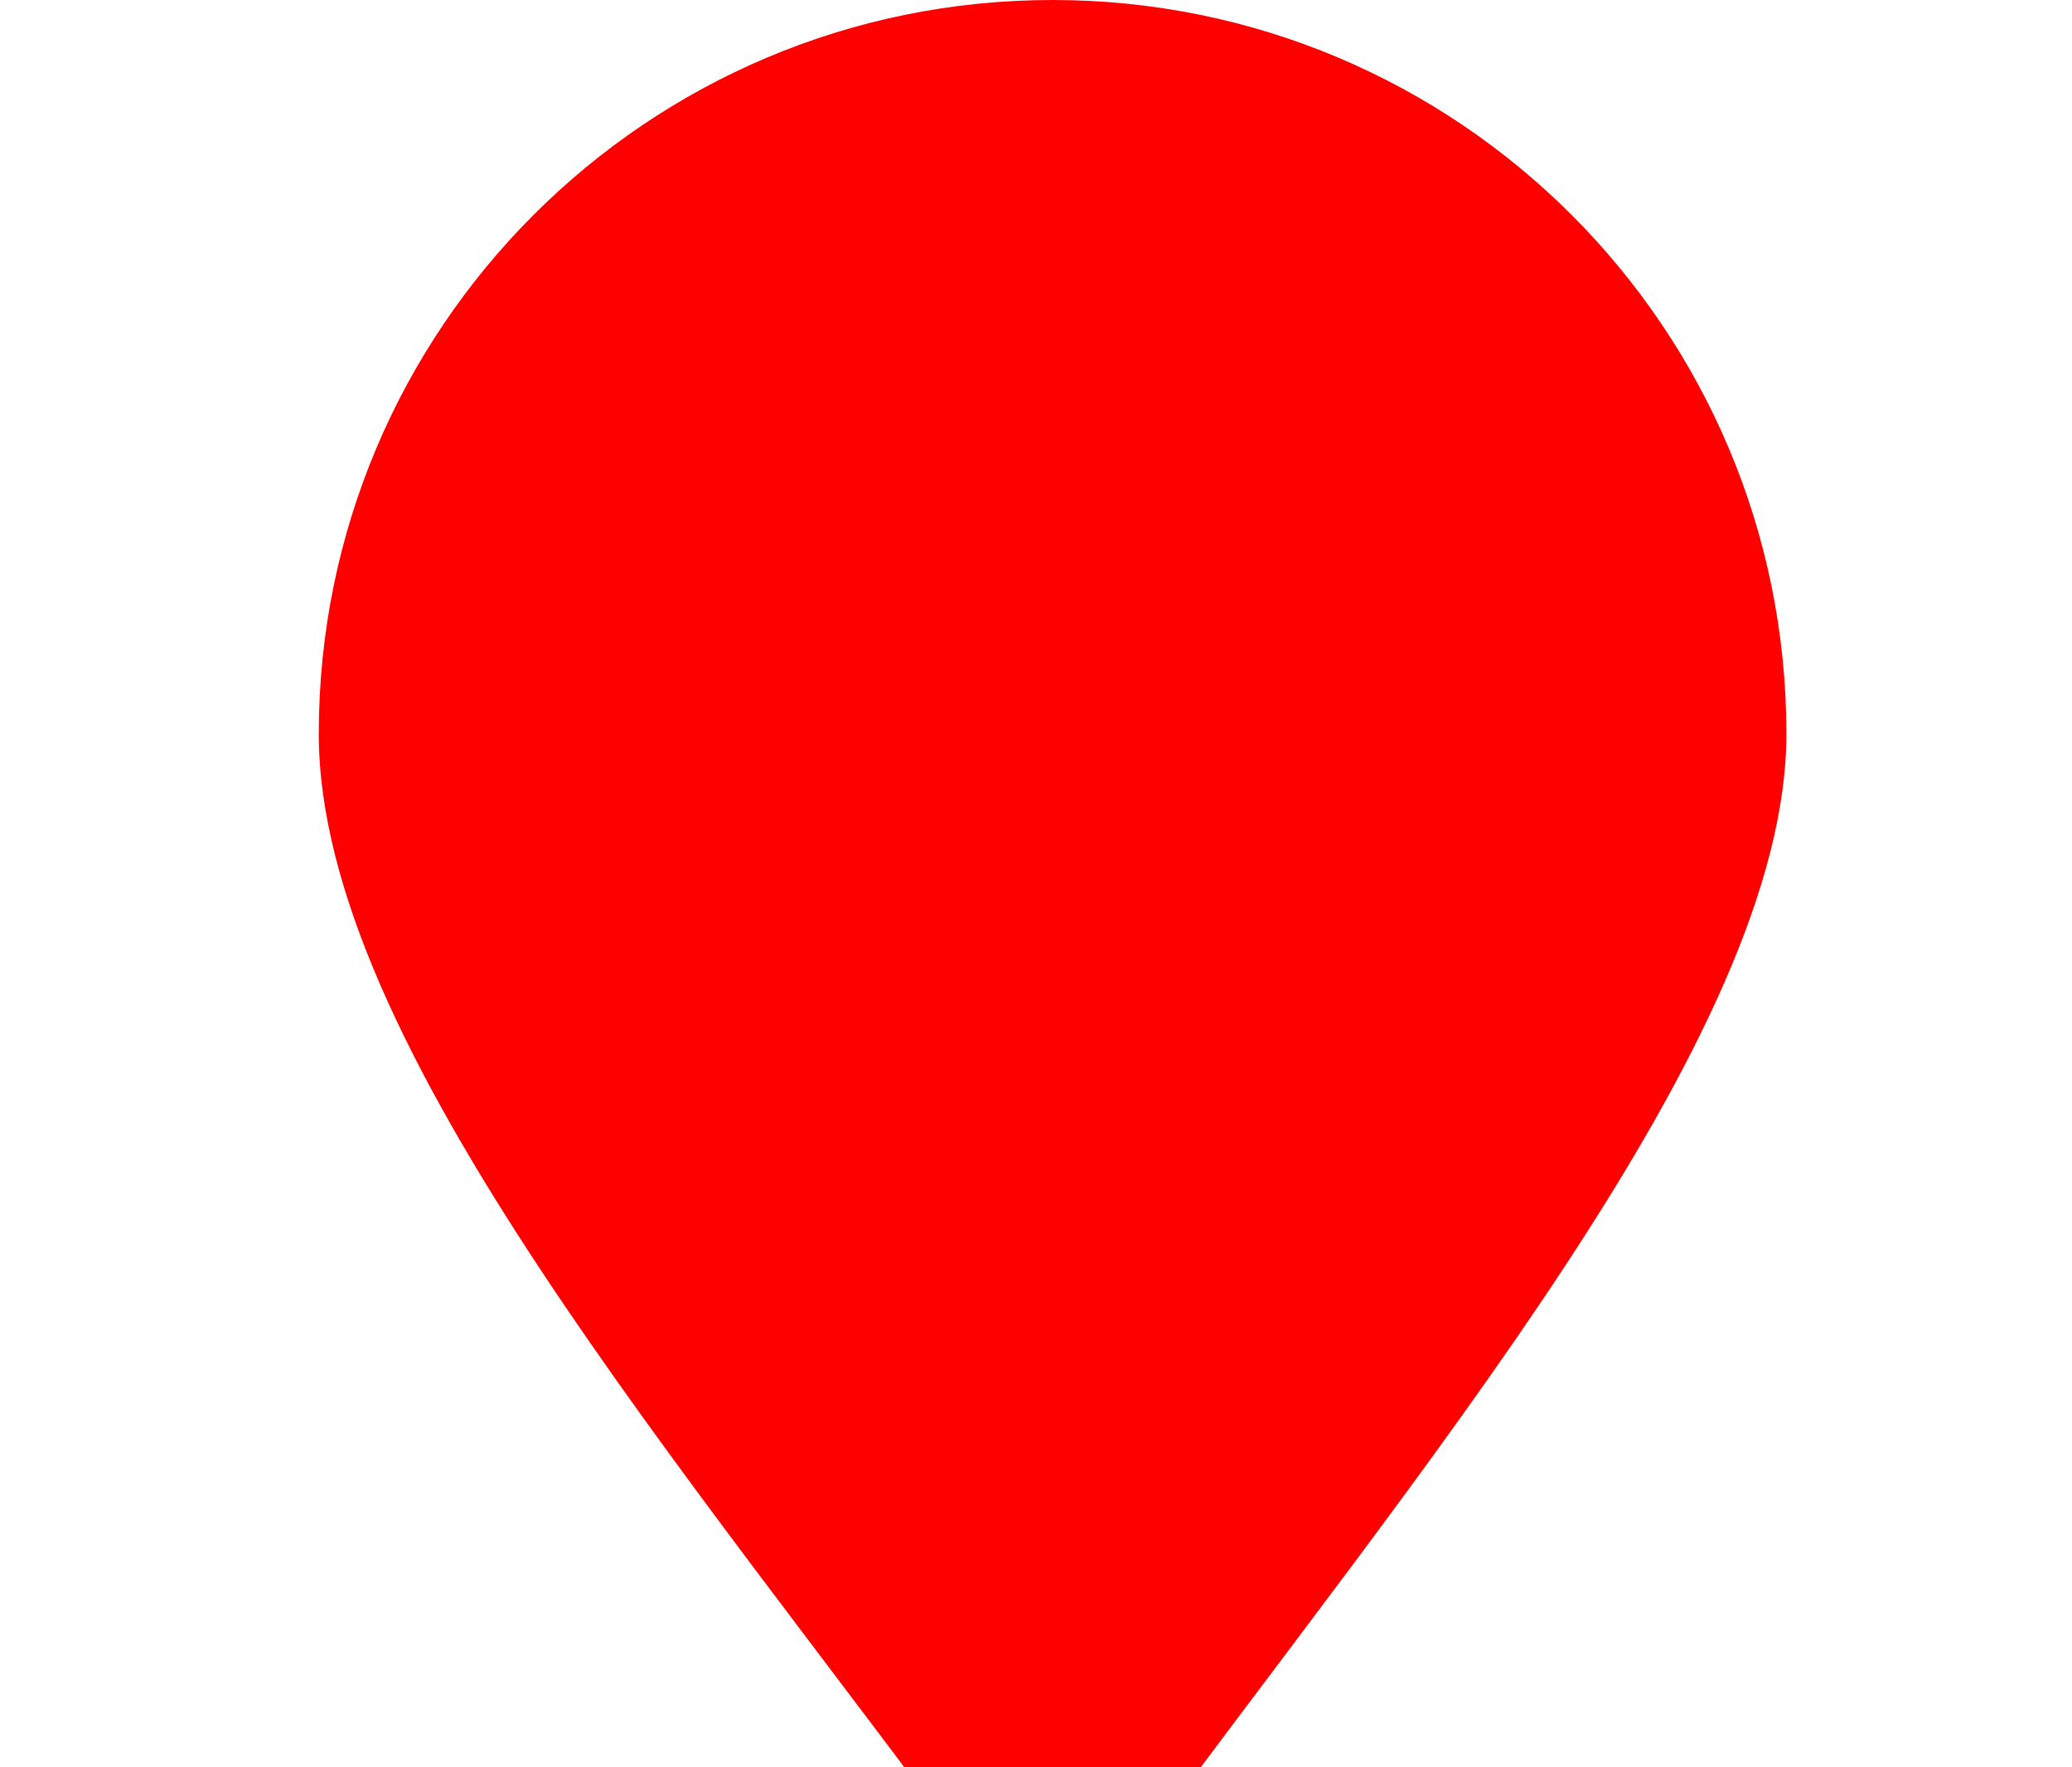
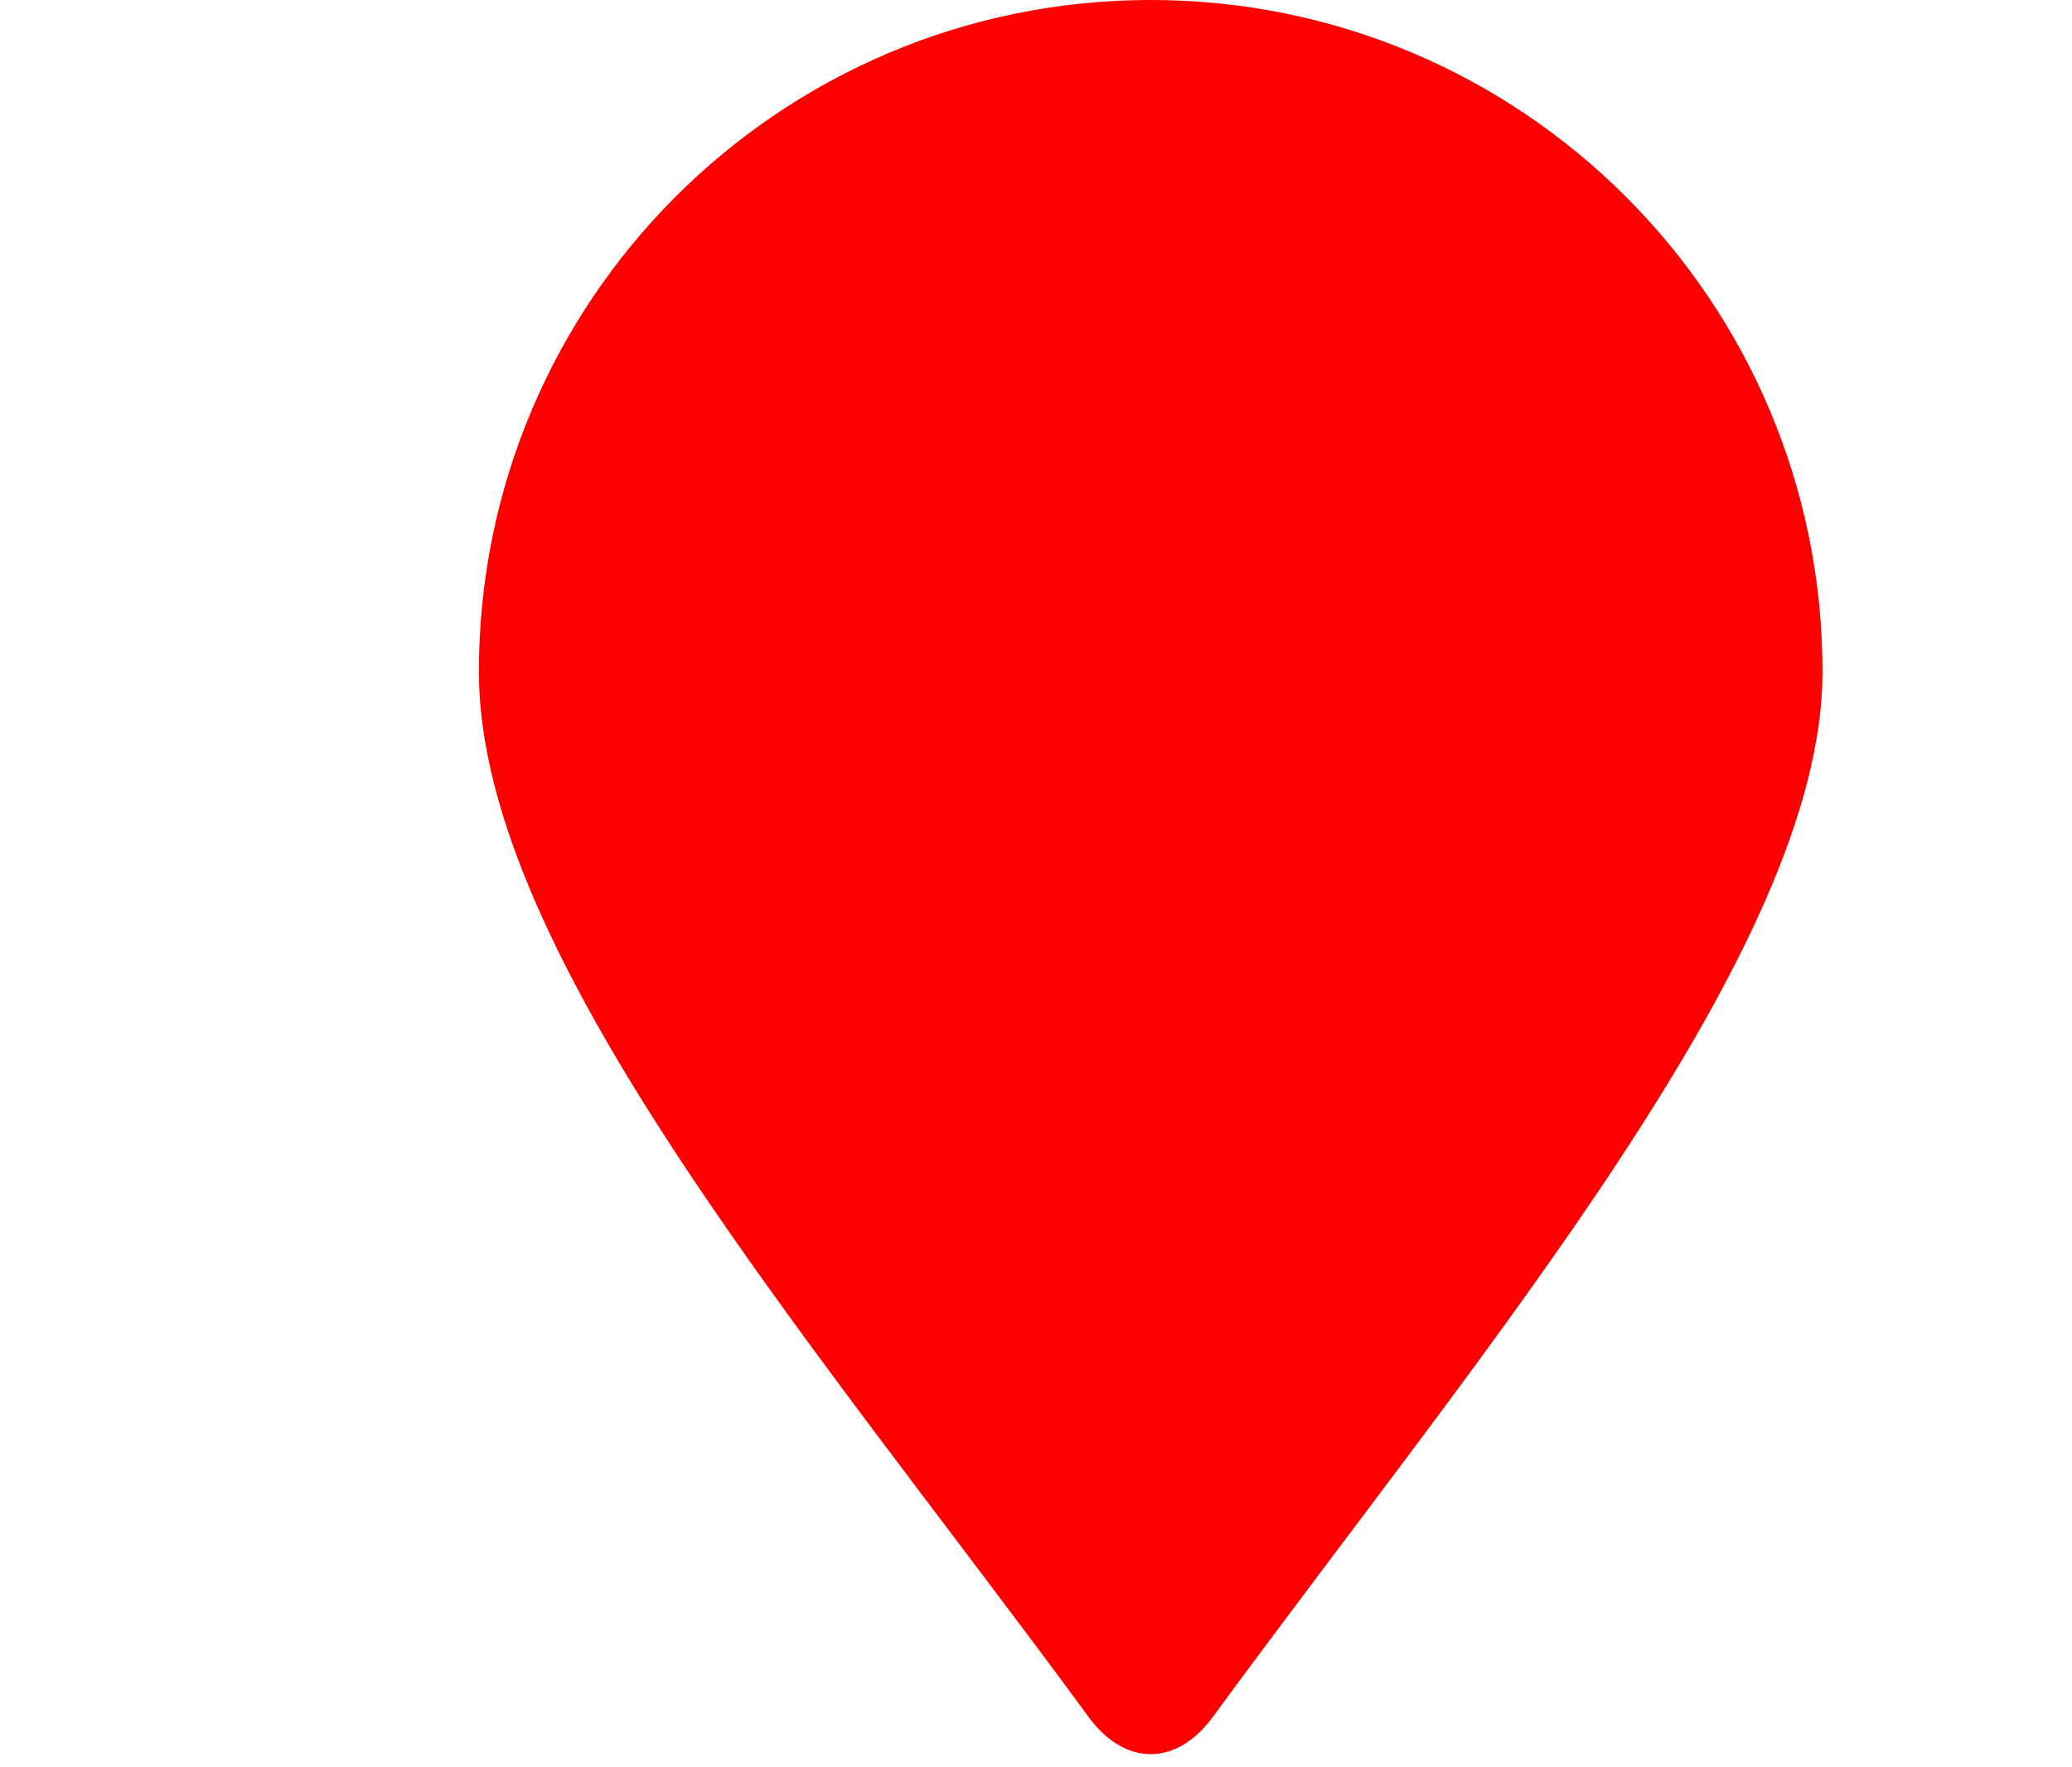
- <svg xmlns="http://www.w3.org/2000/svg" id="Layer_3_copy" data-name="Layer 3 copy" width="26.39" height="22.5" viewBox="0 0 26.39 32.5">
+ <svg xmlns="http://www.w3.org/2000/svg" id="Layer_3_copy" data-name="Layer 3 copy" width="26.39" height="22.5" viewBox="0 0 22.39 35.5">
  <path d="M27,13.5C27,19.07 20.25,27 14.75,34.5C14.02,35.5 12.98,35.5 12.25,34.5C6.75,27 0,19.22 0,13.5C0,6.04 6.04,0 13.5,0C20.96,0 27,6.04 27,13.5Z" style="fill: red" />
</svg>
